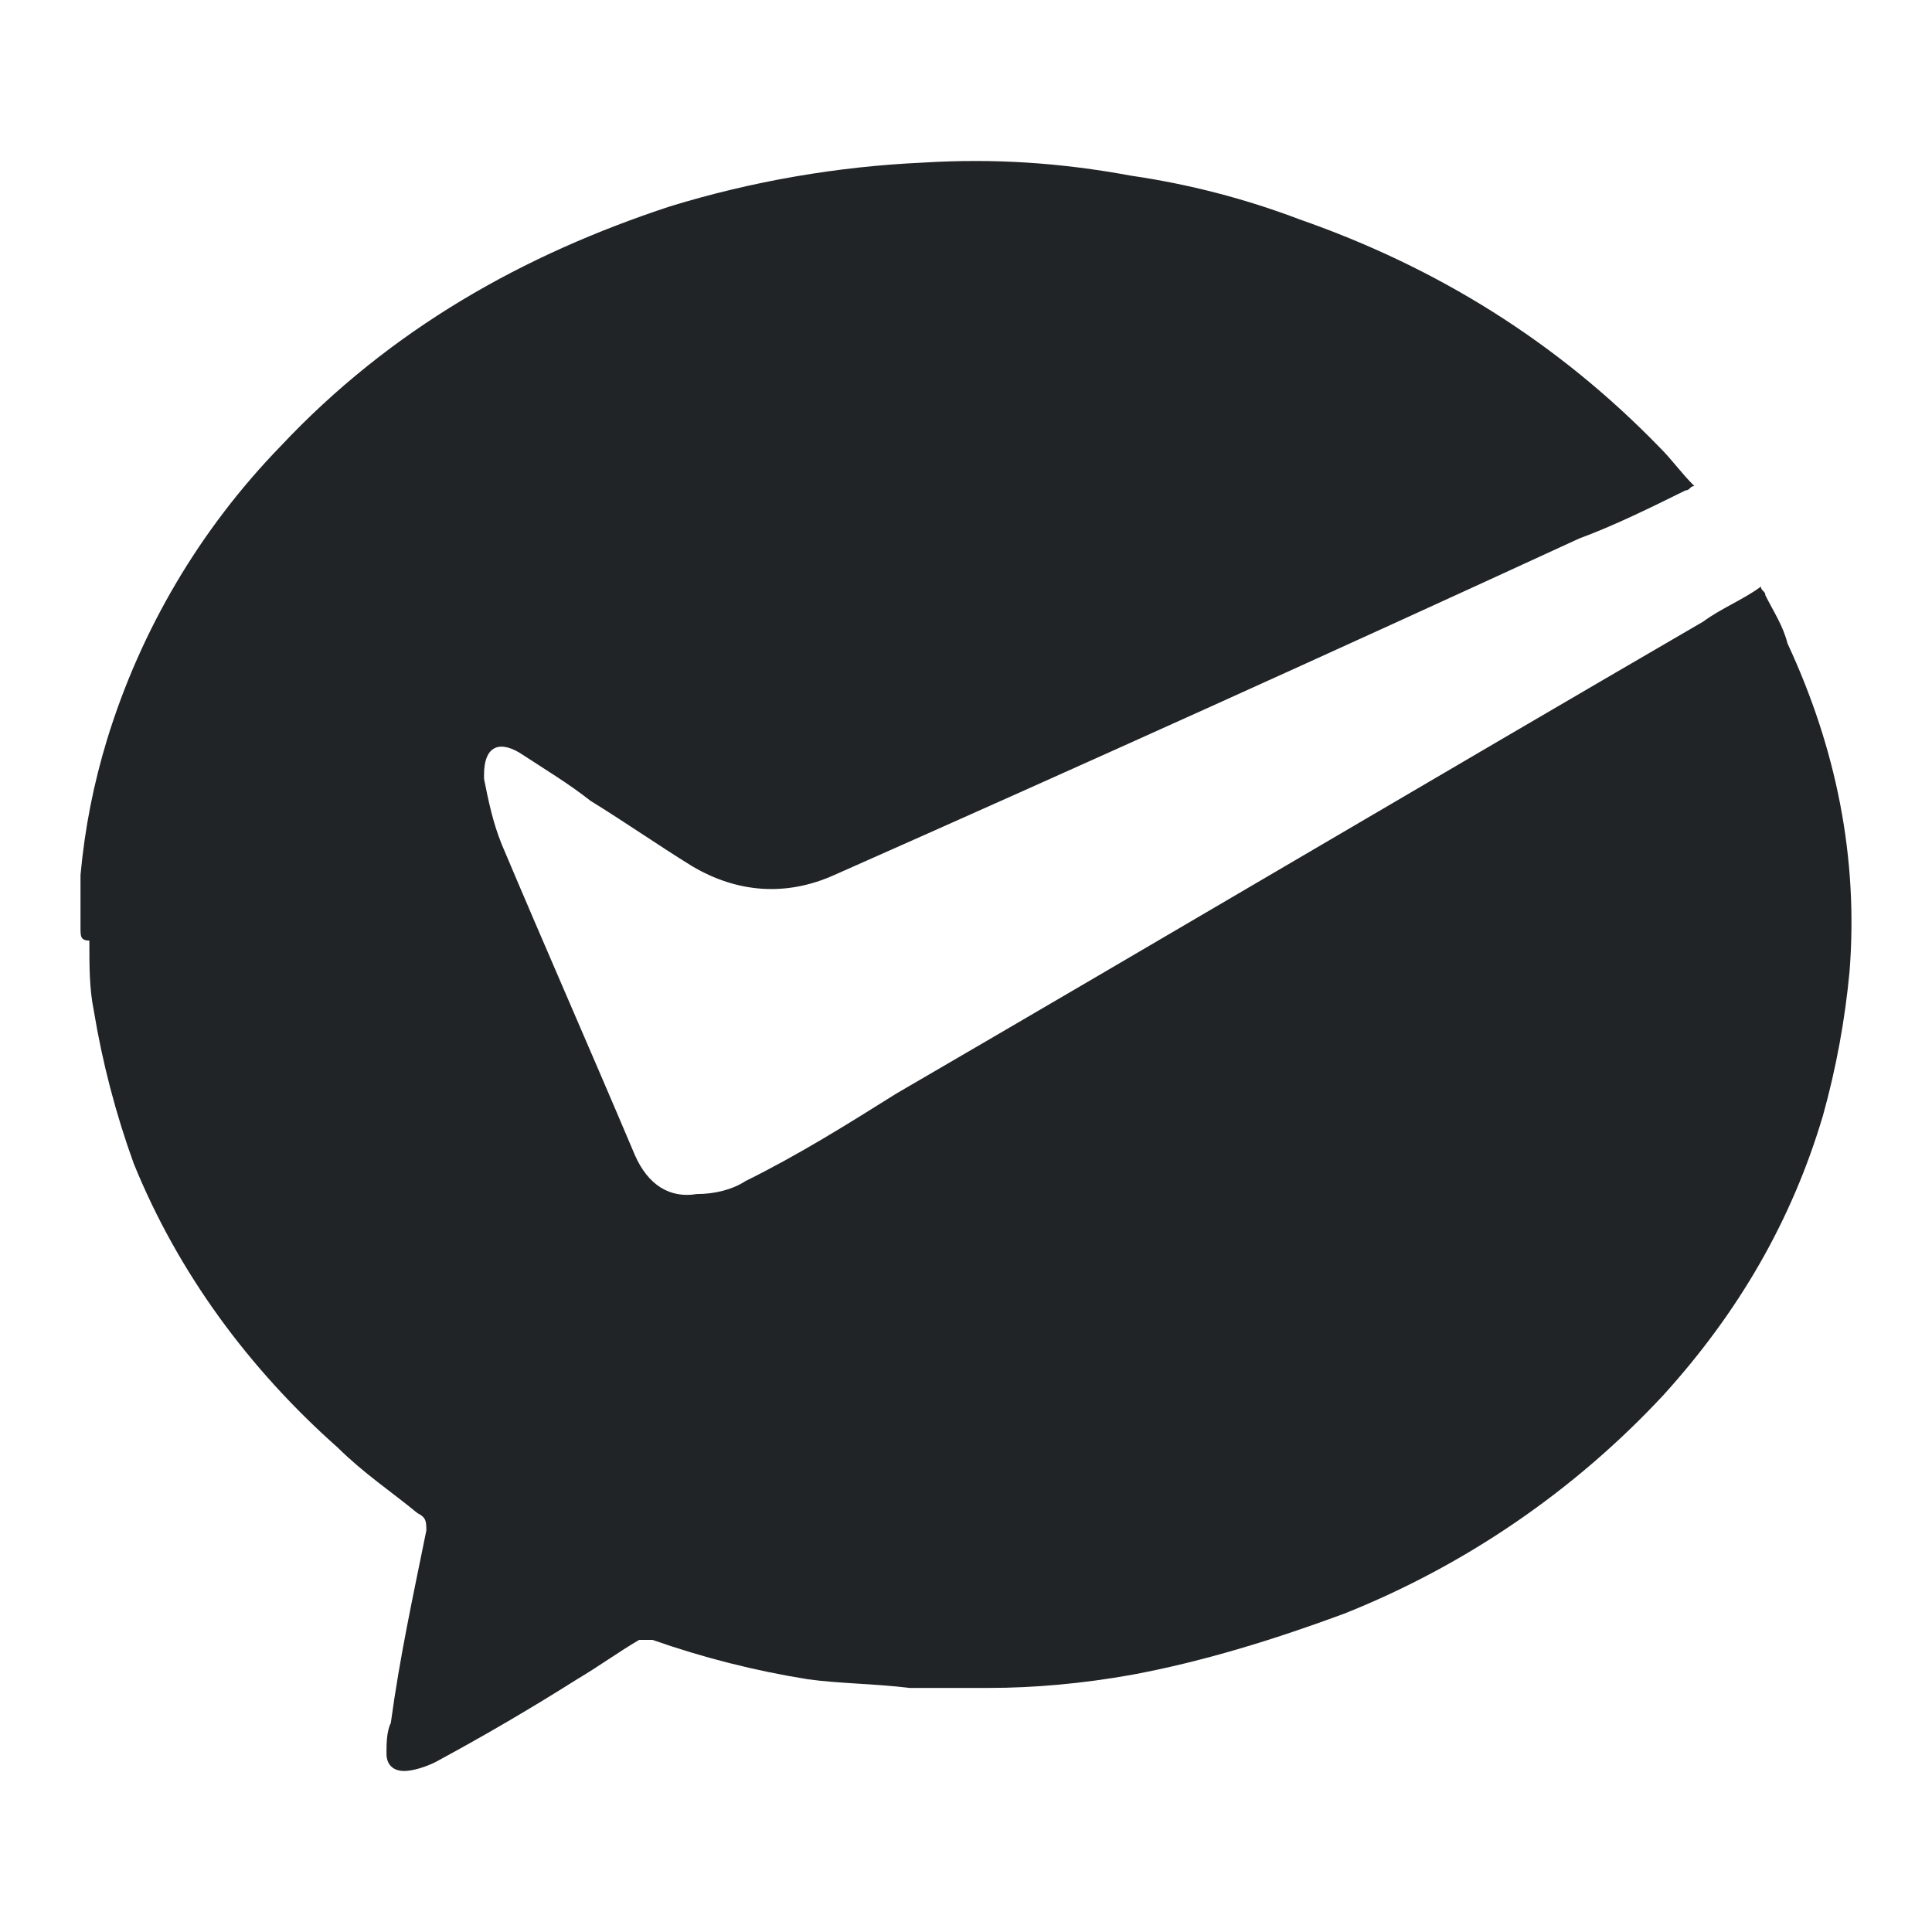
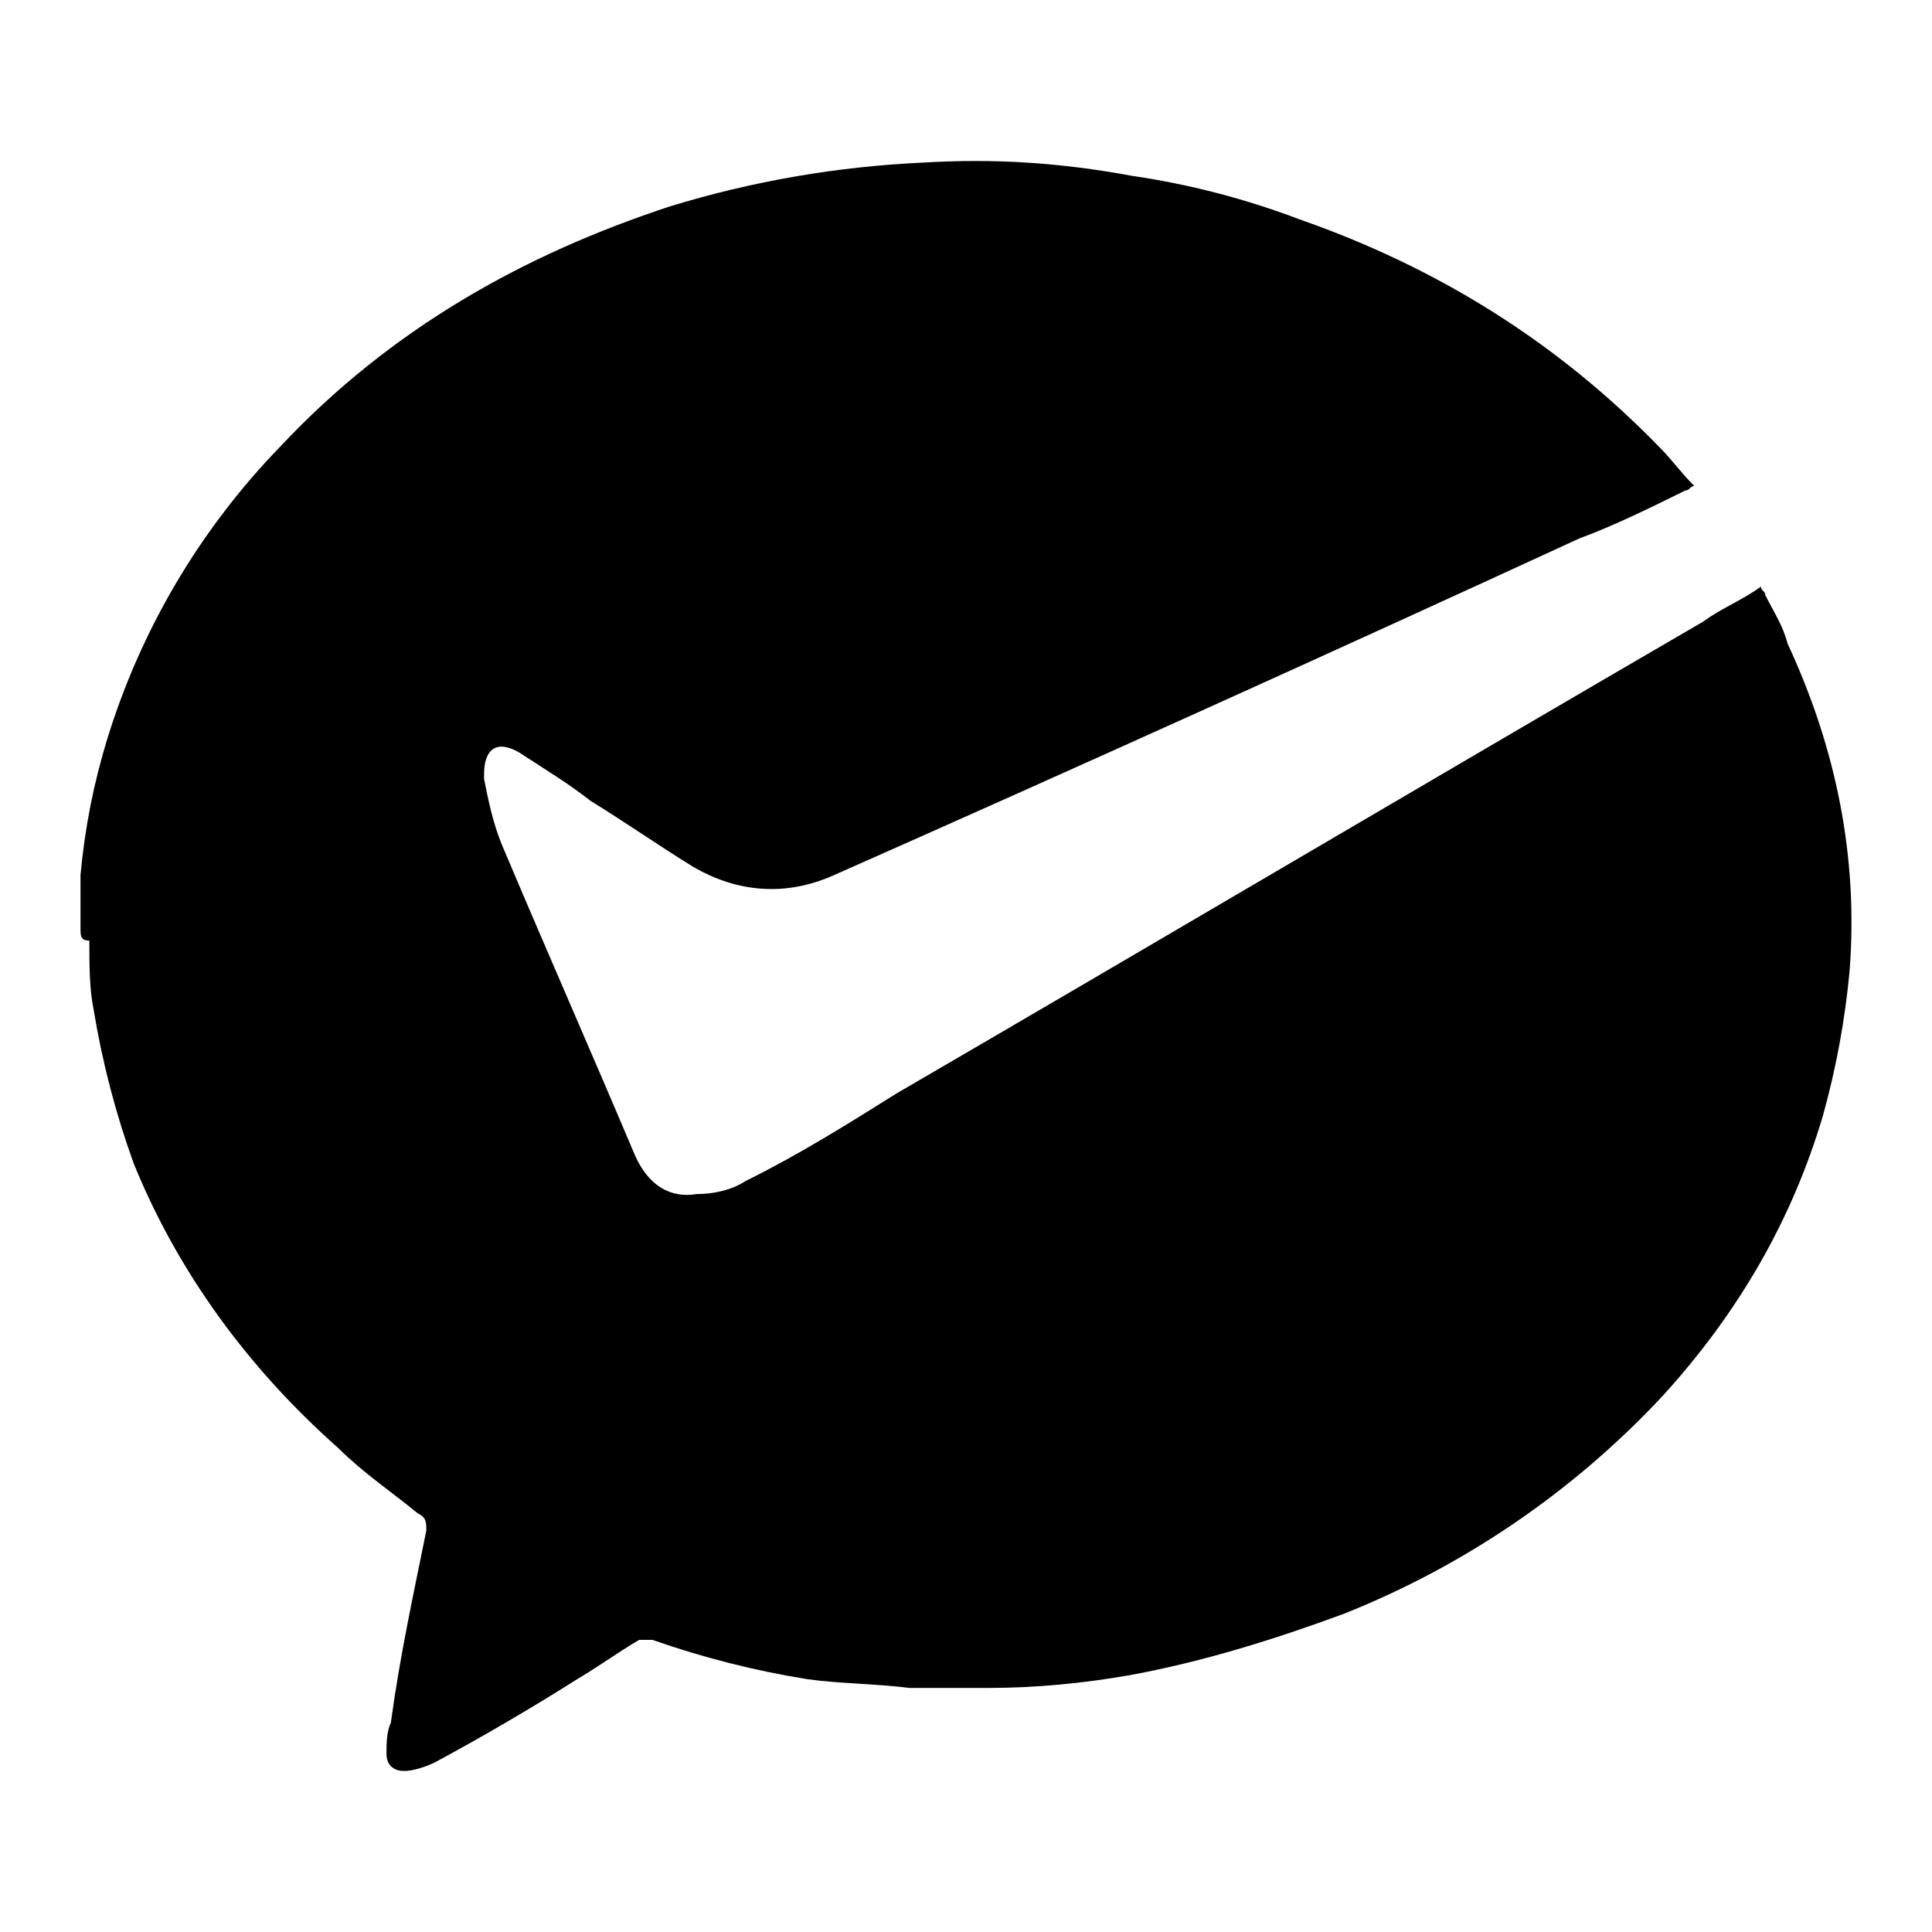
<svg xmlns="http://www.w3.org/2000/svg" fill="none" viewBox="0 0 24 24">
-   <path data-follow-fill="#202426" d="M1 11.521v-.651c.055-.597.165-1.14.33-1.683a9.036 9.036 0 0 1 2.15-3.638C4.855 4.083 6.508 3.16 8.325 2.563a12.698 12.698 0 0 1 3.14-.543c.881-.054 1.707 0 2.589.163a9.912 9.912 0 0 1 2.092.543c1.708.597 3.195 1.52 4.462 2.823.165.163.275.326.44.489-.055 0-.055.054-.11.054-.44.217-.88.435-1.322.598a694.11 694.11 0 0 1-9.253 4.18c-.606.272-1.211.217-1.762-.108-.44-.272-.826-.543-1.267-.815-.275-.217-.55-.38-.881-.597-.276-.163-.44-.054-.44.271v.055c.054.271.11.543.22.814.55 1.303 1.101 2.552 1.652 3.855.165.38.44.543.77.488.221 0 .442-.054.607-.162.66-.326 1.266-.706 1.872-1.086 3.36-1.955 6.665-3.91 10.025-5.864.22-.163.495-.271.716-.434 0 .054.055.054.055.108.11.217.22.38.275.598.606 1.303.881 2.66.771 4.072a10.228 10.228 0 0 1-.33 1.791c-.386 1.303-1.047 2.443-1.983 3.475a10.966 10.966 0 0 1-3.966 2.715c-.88.325-1.762.597-2.643.76-.606.108-1.212.162-1.763.162H11.3c-.441-.054-.882-.054-1.267-.108a11.118 11.118 0 0 1-1.928-.489H7.94c-.276.163-.496.326-.771.489a29.67 29.67 0 0 1-1.763 1.031c-.11.055-.275.109-.385.109-.11 0-.22-.054-.22-.217 0-.109 0-.272.054-.38.11-.815.276-1.575.441-2.39 0-.108 0-.162-.11-.216-.33-.272-.661-.489-.991-.815-1.102-.977-1.983-2.171-2.534-3.529a10.708 10.708 0 0 1-.496-1.9c-.055-.271-.055-.543-.055-.869-.11 0-.11-.054-.11-.162Z" fill="#202426" />
+   <path fill="#000" d="M1 11.521v-.651c.055-.597.165-1.14.33-1.683a9.036 9.036 0 0 1 2.15-3.638C4.855 4.083 6.508 3.16 8.325 2.563a12.698 12.698 0 0 1 3.14-.543c.881-.054 1.707 0 2.589.163a9.912 9.912 0 0 1 2.092.543c1.708.597 3.195 1.52 4.462 2.823.165.163.275.326.44.489-.055 0-.055.054-.11.054-.44.217-.88.435-1.322.598a694.11 694.11 0 0 1-9.253 4.18c-.606.272-1.211.217-1.762-.108-.44-.272-.826-.543-1.267-.815-.275-.217-.55-.38-.881-.597-.276-.163-.44-.054-.44.271v.055c.054.271.11.543.22.814.55 1.303 1.101 2.552 1.652 3.855.165.38.44.543.77.488.221 0 .442-.054.607-.162.66-.326 1.266-.706 1.872-1.086 3.36-1.955 6.665-3.91 10.025-5.864.22-.163.495-.271.716-.434 0 .054.055.054.055.108.11.217.22.38.275.598.606 1.303.881 2.66.771 4.072a10.228 10.228 0 0 1-.33 1.791c-.386 1.303-1.047 2.443-1.983 3.475a10.966 10.966 0 0 1-3.966 2.715c-.88.325-1.762.597-2.643.76-.606.108-1.212.162-1.763.162H11.3c-.441-.054-.882-.054-1.267-.108a11.118 11.118 0 0 1-1.928-.489H7.94c-.276.163-.496.326-.771.489a29.67 29.67 0 0 1-1.763 1.031c-.11.055-.275.109-.385.109-.11 0-.22-.054-.22-.217 0-.109 0-.272.054-.38.11-.815.276-1.575.441-2.39 0-.108 0-.162-.11-.216-.33-.272-.661-.489-.991-.815-1.102-.977-1.983-2.171-2.534-3.529a10.708 10.708 0 0 1-.496-1.9c-.055-.271-.055-.543-.055-.869-.11 0-.11-.054-.11-.162Z" data-follow-fill="#000" />
</svg>
